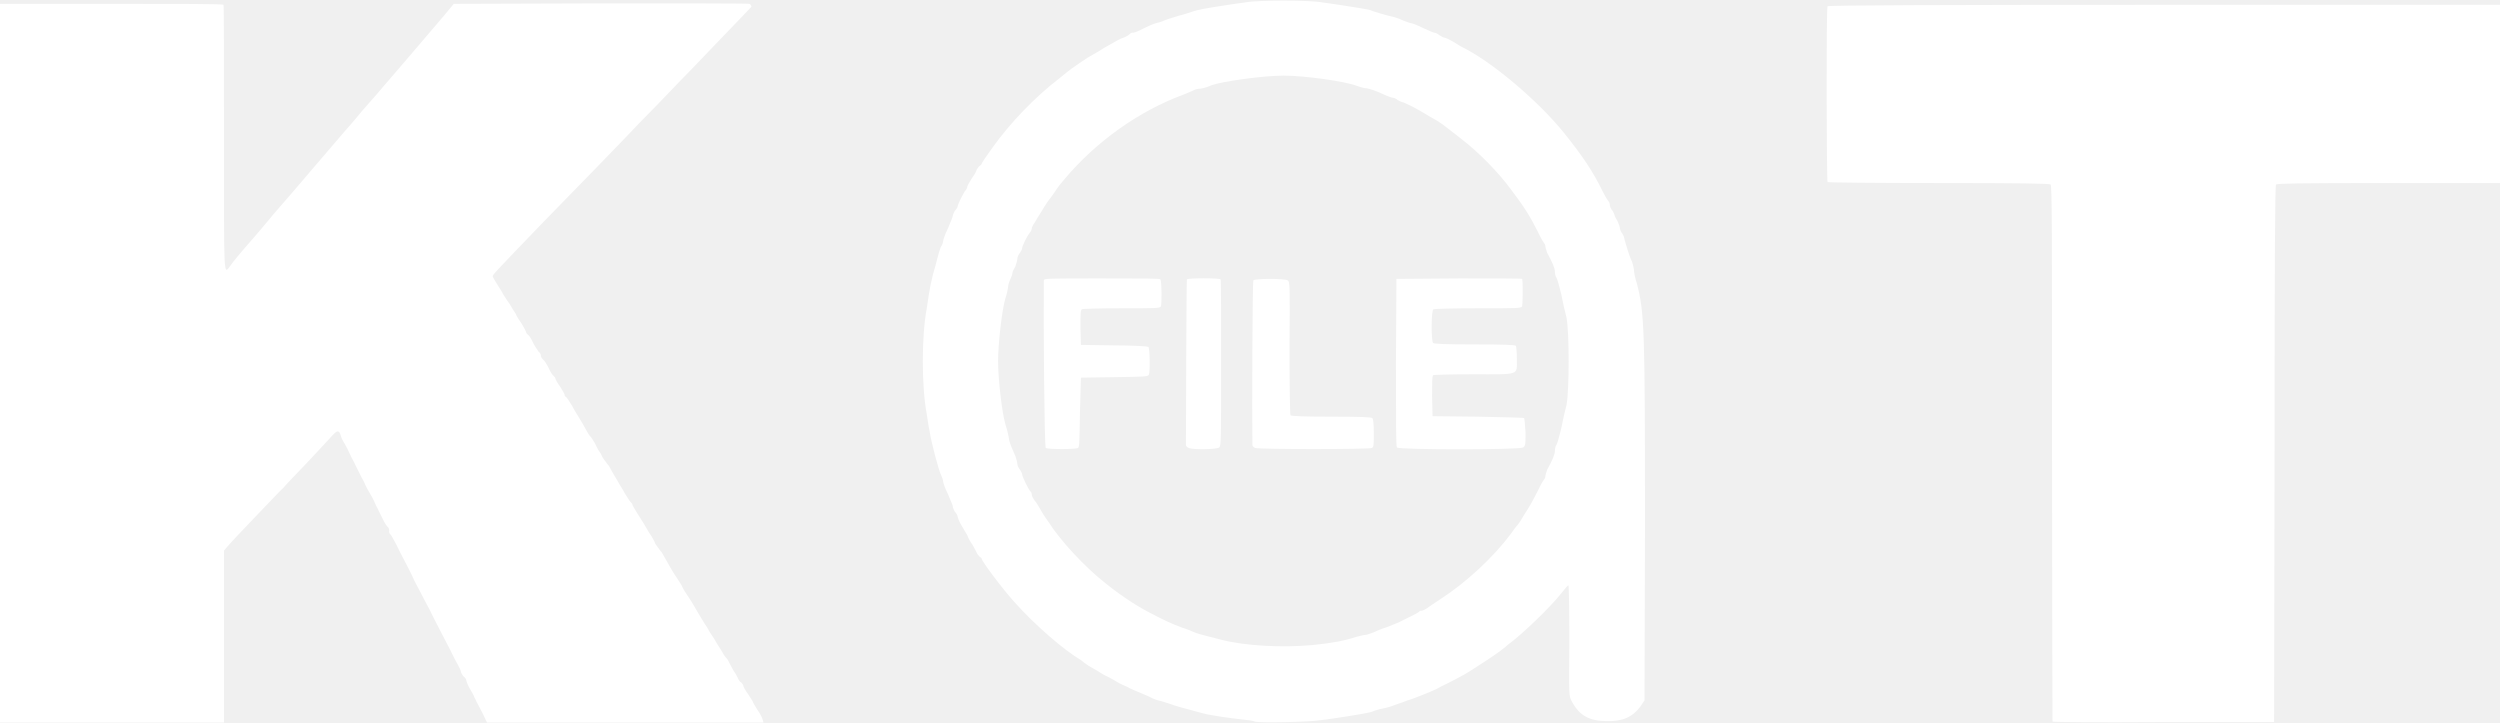
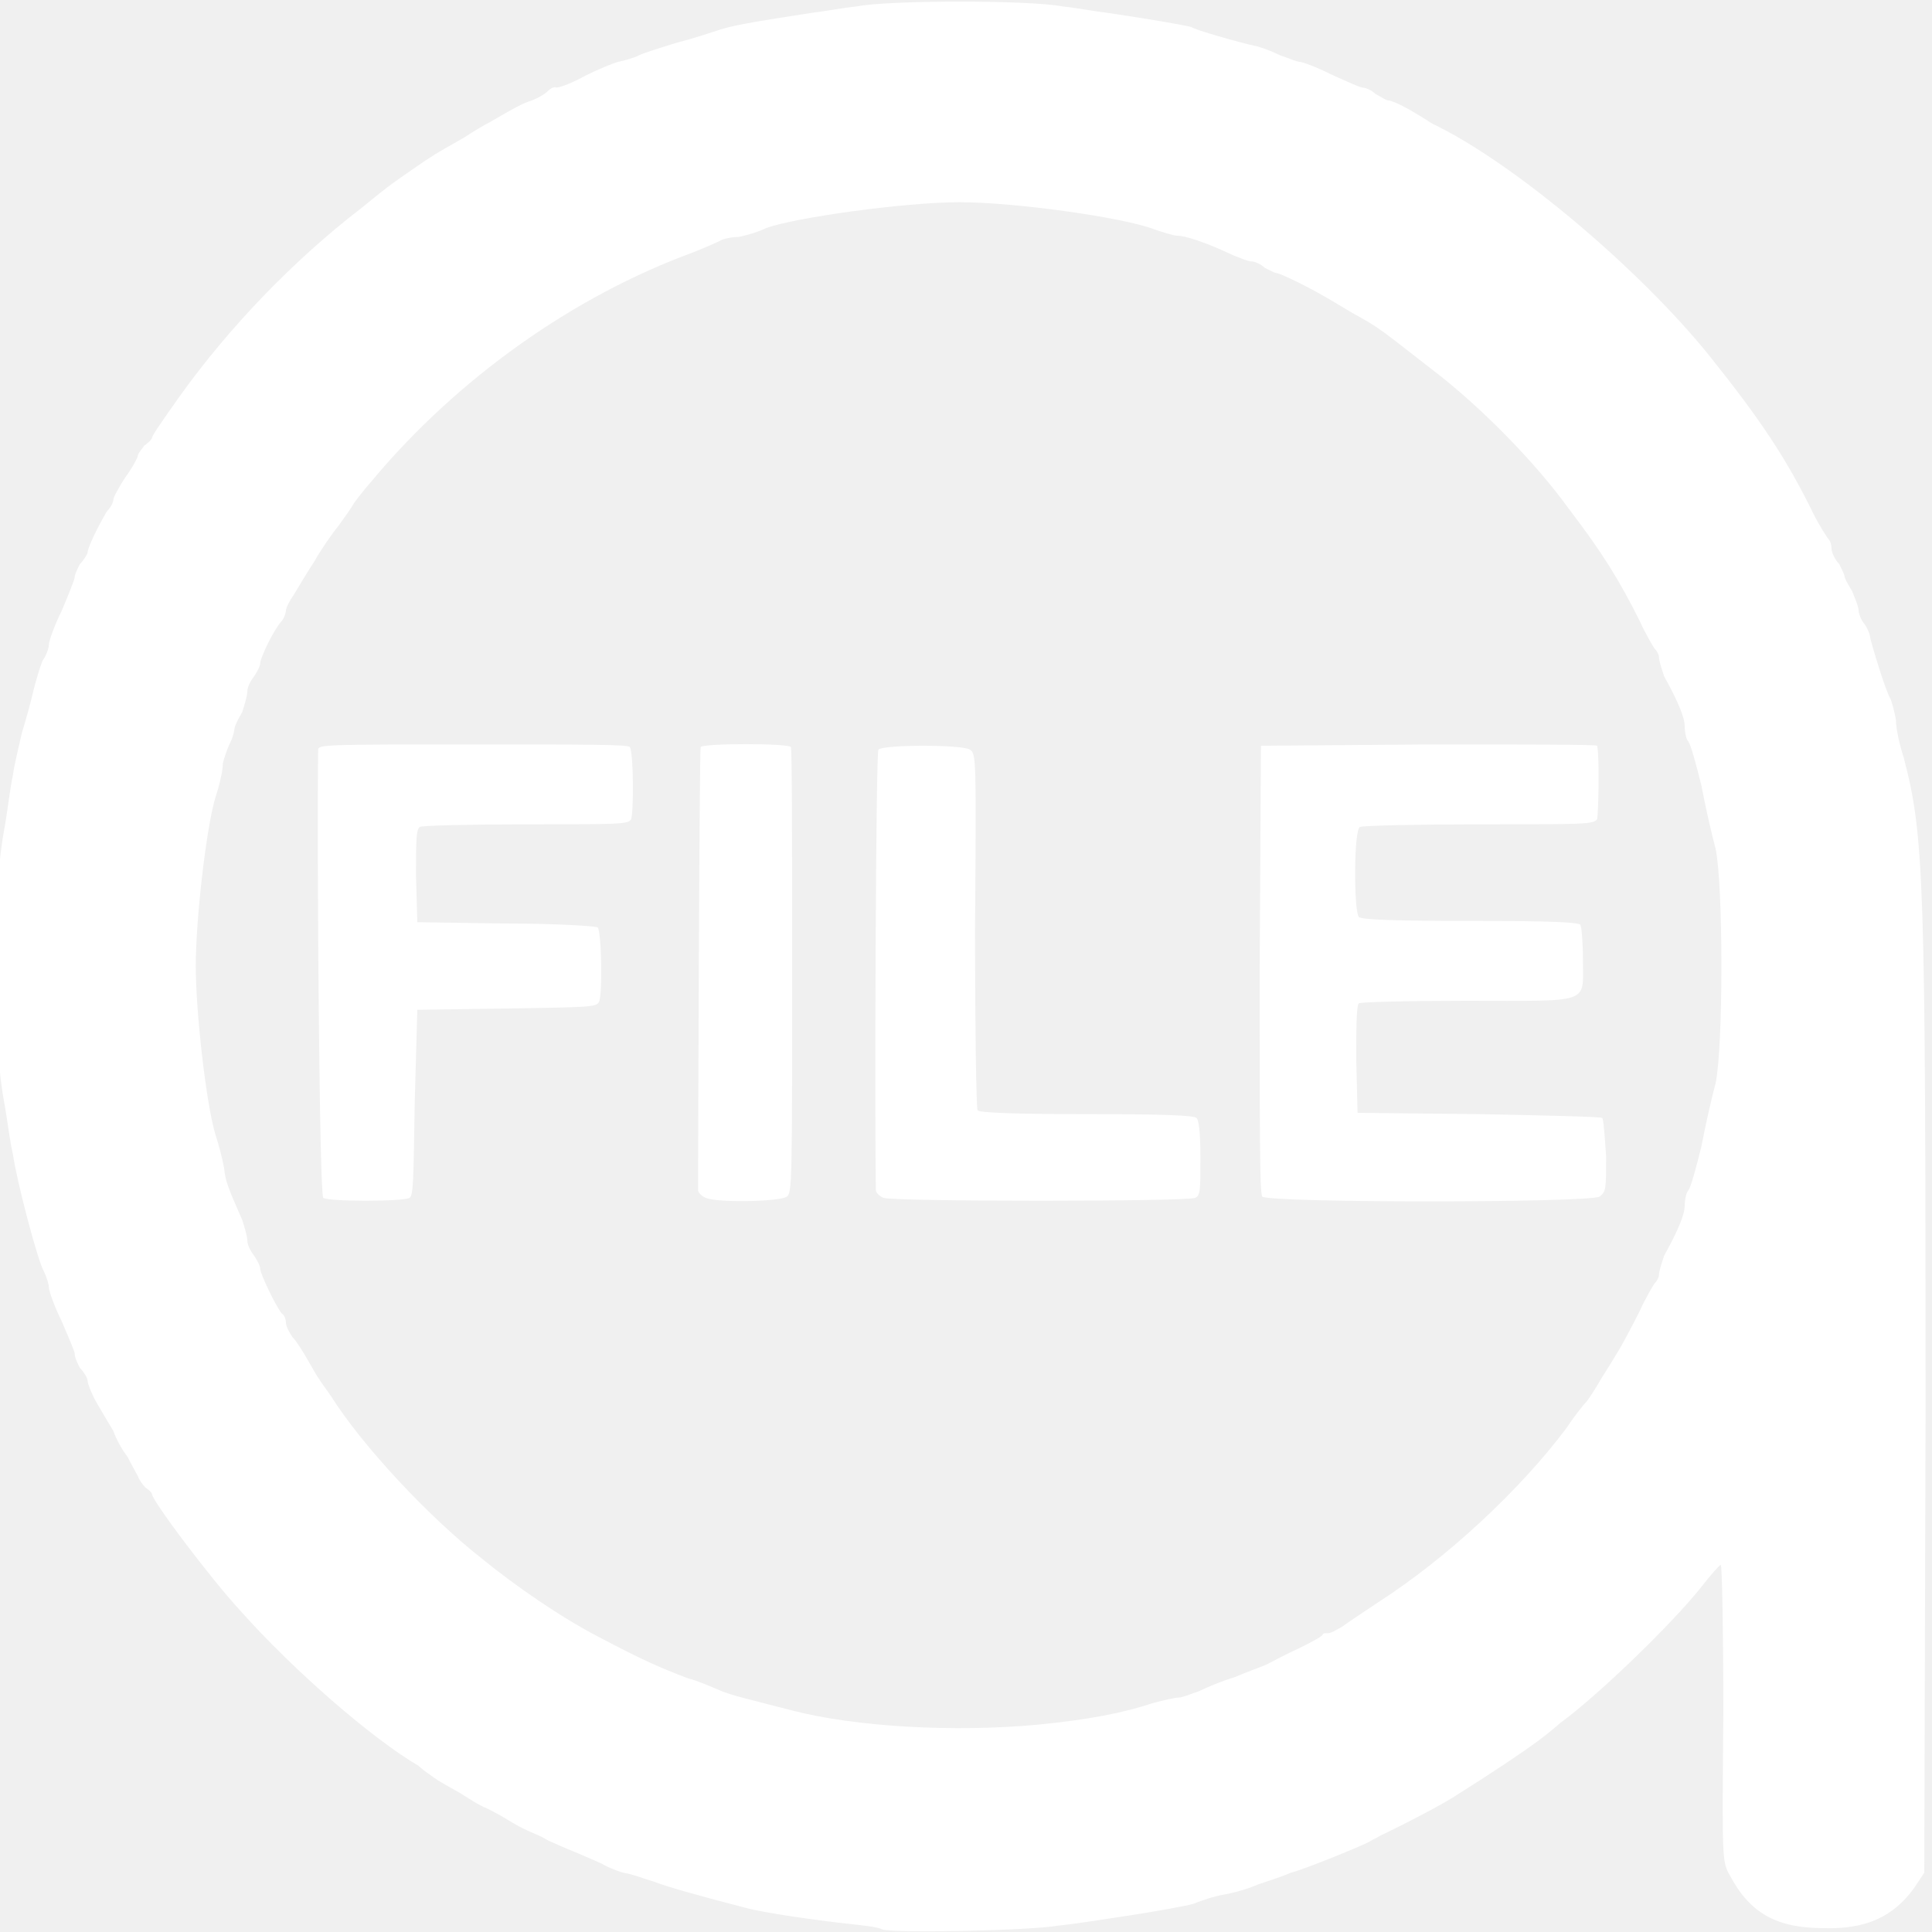
- <svg xmlns="http://www.w3.org/2000/svg" viewBox="0 0 519 150">
-   <path fill="#ffffff" d="M0 75.4L0 0.8L23.1 0.8C37.7 0.8 46.3 0.8 46.4 1C46.5 1.1 46.5 13.6 46.5 28.7C46.5 58.4 46.4 57 47.8 55.2C48.4 54.3 49.9 52.5 52.8 49.2C53.8 48 55.3 46.3 56.1 45.3C56.8 44.4 57.9 43.2 58.4 42.6C59.2 41.7 62.4 38 65.1 34.8C66.2 33.5 70.5 28.5 71.7 27.1C72.1 26.7 73 25.6 73.7 24.8C74.4 23.9 75.8 22.3 76.6 21.4C77.5 20.4 78.9 18.8 79.8 17.7C80.7 16.7 83.4 13.5 85.9 10.6C88.3 7.8 91.2 4.4 92.3 3.1L94.2 0.8L124.7 0.7C141.4 0.7 155.3 0.7 155.6 0.8C155.8 0.9 156 1.2 156 1.4C155.9 1.5 152.8 4.8 149.1 8.6C145.4 12.5 141.9 16.1 141.2 16.8C140.6 17.4 138.4 19.7 136.3 21.9C134.1 24.1 131.4 26.9 130.1 28.3C127.6 30.9 122.3 36.4 112.8 46.1C102.5 56.8 102.2 57.1 102.3 57.4C102.3 57.5 102.7 58.2 103.2 59C103.7 59.8 104.3 60.7 104.4 61C104.6 61.3 105.2 62.3 105.8 63.1C106.3 64 106.9 64.9 107.1 65.2C107.2 65.6 107.8 66.5 108.3 67.2C108.8 68 109.2 68.8 109.2 68.9C109.2 69.1 109.4 69.3 109.6 69.5C109.9 69.7 110.2 70.2 110.4 70.6C110.9 71.7 111.4 72.4 111.8 73C112.1 73.2 112.3 73.6 112.3 73.8C112.2 74 112.5 74.4 112.7 74.6C113 74.8 113.5 75.6 113.9 76.4C114.2 77.1 114.7 77.9 114.9 78C115.1 78.2 115.3 78.4 115.3 78.6C115.3 78.7 115.7 79.5 116.3 80.3C116.8 81.1 117.3 81.9 117.2 82C117.2 82.1 117.4 82.4 117.6 82.5C117.8 82.7 118.3 83.5 118.8 84.3C119.2 85.1 119.9 86.2 120.2 86.7C120.7 87.5 121.4 88.7 122.1 90C122.3 90.3 122.6 90.7 122.8 90.9C123 91.2 123.3 91.7 123.5 92C123.6 92.3 124 93 124.2 93.4C124.5 93.8 124.9 94.4 125 94.8C125.2 95.1 125.5 95.6 125.7 95.8C125.9 96.1 126.2 96.5 126.4 96.7C127.1 98 127.8 99.2 128.3 100C128.6 100.6 129.3 101.6 129.7 102.4C130.2 103.2 130.7 104 130.9 104.2C131.1 104.4 131.3 104.6 131.3 104.8C131.3 104.9 131.7 105.6 132.2 106.4C133.5 108.4 133.7 108.8 134.3 109.8C134.5 110.2 135 111 135.3 111.4C135.5 111.8 135.9 112.4 136 112.8C136.2 113.1 136.5 113.6 136.7 113.8C136.9 114.1 137.2 114.5 137.4 114.7C138.8 117.2 139.7 118.8 140.4 119.8C140.8 120.4 141.3 121.2 141.5 121.5C141.8 122.3 142.3 123 143.3 124.5C143.7 125.1 144.4 126.3 144.9 127.2C145.4 128.1 146.1 129.1 146.3 129.5C146.5 129.8 147 130.5 147.2 131C147.5 131.5 148 132.2 148.2 132.5C148.4 132.9 149 133.9 149.6 134.8C150.1 135.7 150.6 136.5 150.8 136.6C150.9 136.7 151.2 137.1 151.4 137.6C151.6 138 152 138.7 152.2 139.1C152.5 139.5 152.9 140.2 153.1 140.6C153.3 141.1 153.6 141.6 153.9 141.7C154.1 141.9 154.3 142.2 154.3 142.3C154.3 142.5 154.7 143.3 155.3 144.1C155.8 144.9 156.3 145.6 156.3 145.7C156.3 145.8 156.7 146.5 157.2 147.3C157.7 148 158.2 148.9 158.3 149.3L158.5 150L129.8 150L101.1 150L100.3 148.3C99.8 147.4 99.3 146.3 99.1 146C98.9 145.7 98.7 145.1 98.5 144.8C98.4 144.4 97.9 143.6 97.5 142.9C97.1 142.2 96.8 141.4 96.8 141.2C96.8 141 96.5 140.6 96.2 140.4C96 140.1 95.7 139.7 95.7 139.5C95.7 139.3 95.4 138.6 95 137.9C94.6 137.2 94.1 136.3 94 136C93.8 135.7 93.6 135.1 93.4 134.8C93.1 134.2 90 128.3 89.1 126.4C88.9 126.1 88.6 125.4 88.4 125.1C88.2 124.7 87.6 123.6 87.1 122.6C86.6 121.7 86.1 120.7 86 120.5C85.9 120.3 85.7 119.8 85.5 119.4C85.1 118.6 83.9 116.2 83.5 115.5C83.4 115.3 82.8 114.2 82.3 113.1C81.7 112 81.2 111 81 110.9C80.9 110.8 80.7 110.5 80.8 110.1C80.8 109.8 80.6 109.4 80.4 109.3C80.2 109.1 79.7 108.3 79.4 107.6C79 106.8 78.6 106 78.5 105.8C78.4 105.5 78.1 105.1 78 104.8C77.4 103.4 77.2 103.1 76.6 102.1C76.3 101.6 76 101 75.9 100.8C75.6 100 75.2 99.4 75 99C74.9 98.8 74.5 98 74.1 97.2C73.8 96.5 73.3 95.6 73.1 95.2C72.9 94.9 72.7 94.3 72.5 94C72.4 93.7 72 92.9 71.6 92.2C71.2 91.6 70.8 90.8 70.7 90.3C70.4 89.3 70 89.3 69 90.4C68.5 91 66.2 93.4 63.8 96C61.4 98.5 59.1 100.9 58.8 101.3C58.4 101.6 55.8 104.4 52.9 107.4C50 110.4 47.4 113.2 47.1 113.6L46.5 114.3L46.5 132.2L46.5 150L23.2 150L0 150L0 75.4ZM260.5 149.8C260.1 149.6 259.1 149.5 258.2 149.4C255.4 149.1 251.2 148.5 249.8 148.1C246.7 147.3 243.8 146.5 242.8 146.1C242.1 145.9 241.1 145.5 240.4 145.4C239.7 145.2 239.1 144.9 238.9 144.8C238.8 144.7 237.8 144.3 236.9 143.9C235.9 143.5 235 143.1 234.8 143C234.5 142.9 234.1 142.6 233.8 142.5C232.4 141.9 232.1 141.7 231.1 141.1C230.6 140.8 230 140.5 229.8 140.4C229.5 140.3 229.2 140.1 229 140C228.8 139.9 228.2 139.5 227.7 139.2C225.9 138.2 225.8 138.1 225.4 137.8C225.1 137.6 224.7 137.3 224.5 137.1C220.9 135 214.8 129.7 210.7 125.1C208.3 122.5 203.8 116.5 203.8 116C203.8 115.9 203.6 115.7 203.3 115.5C203.1 115.3 202.8 114.9 202.7 114.6C202.6 114.4 202.2 113.7 201.9 113.1C201.5 112.6 201 111.7 200.8 111.1C200.5 110.6 199.9 109.6 199.5 108.9C199.1 108.2 198.8 107.4 198.8 107.2C198.8 107 198.5 106.5 198.2 106.2C198 105.8 197.8 105.4 197.8 105.1C197.8 104.9 197.3 103.8 196.8 102.6C196.2 101.4 195.8 100.2 195.8 100C195.8 99.7 195.6 99.1 195.4 98.7C194.9 97.8 193.3 91.7 193 89.6C192.8 88.8 192.6 87.2 192.4 86C191.3 80.3 191.3 69.7 192.4 64C192.6 62.8 192.8 61.1 193 60.2C193.1 59.4 193.5 57.8 193.7 56.9C194 55.9 194.4 54.5 194.6 53.6C194.8 52.8 195.1 51.8 195.3 51.3C195.6 50.9 195.8 50.3 195.8 50C195.8 49.8 196.2 48.6 196.8 47.4C197.3 46.2 197.8 45 197.8 44.8C197.8 44.6 198 44.2 198.2 43.8C198.5 43.5 198.8 43 198.8 42.9C198.8 42.5 199.7 40.7 200.3 39.7C200.6 39.4 200.8 39 200.8 38.8C200.8 38.6 201.2 37.9 201.7 37.1C202.3 36.3 202.7 35.5 202.7 35.4C202.7 35.2 203 34.9 203.2 34.6C203.5 34.4 203.8 34.1 203.8 34C203.8 33.8 204.8 32.4 206 30.7C209.8 25.4 214.8 20.2 220 16.2C222.7 14 222.4 14.3 224.1 13.1C225.7 12 225.7 12 228 10.7C228.9 10.1 229.8 9.6 230 9.5C231.9 8.4 232.6 8 233.3 7.8C233.8 7.6 234.3 7.3 234.5 7.1C234.7 6.9 235 6.7 235.2 6.8C235.5 6.8 236.5 6.4 237.4 5.9C238.4 5.4 239.6 4.9 240 4.8C240.5 4.7 241.2 4.5 241.6 4.3C242 4.1 243.3 3.7 244.6 3.3C245.8 3 247.3 2.5 247.9 2.3C248.9 2 249.8 1.8 255 1C255.9 0.9 257.5 0.6 258.5 0.5C261 0 272 0 274.5 0.5C275.5 0.6 277.1 0.9 278 1C281.4 1.5 284.2 2 284.5 2.1C284.7 2.3 288.2 3.3 289.6 3.6C290 3.7 290.8 4 291.4 4.3C292 4.5 292.7 4.8 292.9 4.8C293.1 4.8 294.2 5.2 295.4 5.8C296.5 6.3 297.6 6.8 297.8 6.8C298 6.8 298.5 7 298.8 7.3C299.2 7.5 299.6 7.8 299.8 7.8C300 7.8 300.7 8.1 301.4 8.5C302.1 8.9 302.9 9.4 303.2 9.6C309.5 12.6 319.3 20.9 324.7 27.6C328.7 32.6 330.7 35.6 332.8 39.9C333.3 40.9 333.9 41.8 334 41.9C334.1 42 334.2 42.3 334.2 42.6C334.2 42.9 334.5 43.5 334.8 43.8C335 44.2 335.2 44.6 335.2 44.7C335.2 44.9 335.5 45.4 335.8 45.9C336 46.4 336.3 47.1 336.3 47.4C336.3 47.6 336.5 48.2 336.8 48.5C337 48.8 337.2 49.3 337.2 49.5C337.3 50 338.4 53.7 338.8 54.3C338.9 54.6 339.1 55.3 339.2 55.9C339.2 56.6 339.5 57.9 339.8 58.8C341.4 64.9 341.5 68.3 341.5 109.9L341.4 145.4L340.6 146.6C339 148.8 336.9 149.8 333.6 149.7C330 149.7 327.9 148.6 326.3 145.6C325.7 144.5 325.7 144.5 325.8 133C325.8 126.7 325.7 121.5 325.6 121.5C325.5 121.5 324.8 122.3 324.1 123.2C321.8 126.1 316 131.7 313.1 133.8C313 133.9 312.3 134.5 311.5 135.1C310.3 136 307.6 137.8 305.2 139.3C304.2 140 300.7 141.8 299.2 142.5C298.9 142.7 298.6 142.8 298.3 143C297.3 143.5 293.1 145.2 292.2 145.4C291.8 145.6 290.6 146 289.7 146.3C288.8 146.7 287.6 147 287 147.1C286.4 147.2 285.4 147.5 284.7 147.8C284 148 281.7 148.4 279.8 148.7C277.8 149 275.3 149.4 274.2 149.5C272 149.9 261.4 150.1 260.5 149.8ZM426.1 149.8C426.1 149.6 426 124.6 426 94C426 47 426 38.5 425.7 38.3C425.4 38.1 419.4 38 402.5 38C389.5 38 379.6 37.9 379.4 37.8C379.2 37.5 379.1 1.7 379.4 1.3C379.5 1.1 402.5 1 449.3 1L519 1L519 19.5L519 38L495.9 38C476.8 38 472.8 38.1 472.5 38.3C472.3 38.6 472.2 53.7 472.2 94.3L472.1 149.9L449.2 149.9C434.8 150 426.2 149.9 426.1 149.8ZM272.6 133.9C276.6 133.5 279.2 133 281.6 132.2C282.4 132 283.2 131.8 283.5 131.8C283.8 131.8 284.5 131.5 285.1 131.3C285.7 131 286.9 130.5 287.9 130.2C288.8 129.8 290 129.4 290.4 129.2C290.8 129 291.9 128.4 292.8 128C293.8 127.5 294.6 127.1 294.7 126.9C294.7 126.8 294.9 126.8 295.1 126.8C295.4 126.8 295.8 126.5 296.2 126.3C296.6 126 297.8 125.2 299 124.4C304.3 121 310 115.7 313.6 110.9C314.2 110 314.9 109.1 315.2 108.8C315.5 108.4 316 107.6 316.4 106.9C316.8 106.3 317.4 105.3 317.7 104.8C318 104.3 318.7 103 319.3 101.8C319.8 100.7 320.4 99.7 320.5 99.6C320.6 99.5 320.8 99.2 320.8 99C320.8 98.7 321 98.1 321.2 97.5C322.3 95.5 322.8 94.3 322.8 93.6C322.8 93.2 322.9 92.6 323.1 92.4C323.3 92.1 323.7 90.6 324.1 89C324.4 87.4 324.9 85.2 325.2 84.1C325.8 81.2 325.8 68.8 325.2 65.9C324.9 64.8 324.4 62.6 324.1 61C323.7 59.4 323.3 57.9 323.1 57.6C322.9 57.4 322.8 56.8 322.8 56.4C322.8 55.7 322.3 54.5 321.2 52.5C321 51.9 320.8 51.3 320.8 51C320.8 50.8 320.6 50.5 320.5 50.4C320.4 50.3 319.8 49.3 319.3 48.2C317.7 45 316.4 42.9 313.8 39.5C311.2 35.9 307 31.6 303.2 28.7C299.2 25.6 299.2 25.5 297 24.3C296 23.7 295 23.1 294.8 23C293.8 22.4 291.4 21.2 291.1 21.2C291 21.2 290.6 21 290.2 20.8C289.9 20.5 289.4 20.3 289.2 20.3C288.9 20.3 288.2 20 287.7 19.8C285.6 18.8 284 18.3 283.4 18.3C283.1 18.3 282.2 18 281.6 17.8C279.3 16.9 270.9 15.7 266.5 15.7C262.2 15.7 253.7 16.9 251.5 17.7C250.9 18 249.9 18.3 249.3 18.4C248.7 18.4 248 18.6 247.9 18.7C247.7 18.8 246.8 19.2 245.8 19.6C236.5 23 227.5 29.4 220.9 37.3C220.2 38.1 219.5 39 219.4 39.2C219.3 39.4 218.8 40.1 218.3 40.8C217.8 41.4 216.9 42.7 216.4 43.6C215.8 44.5 215.1 45.7 214.8 46.2C214.5 46.6 214.2 47.2 214.2 47.4C214.2 47.5 214.1 48 213.8 48.3C213.2 49 212.2 51.1 212.2 51.5C212.2 51.7 212 52.1 211.8 52.4C211.5 52.8 211.2 53.3 211.2 53.7C211.2 54 211 54.7 210.8 55.3C210.5 55.8 210.2 56.4 210.2 56.6C210.2 56.7 210.1 57.2 209.9 57.6C209.7 58 209.4 58.8 209.3 59.3C209.3 59.9 209 61.1 208.7 62C208 64.4 207.2 71.4 207.2 75C207.2 78.6 208 85.6 208.7 88C209 88.9 209.3 90.1 209.4 90.7C209.5 91.7 209.7 92.2 210.8 94.7C211 95.3 211.2 96 211.2 96.3C211.2 96.7 211.5 97.2 211.8 97.6C212 97.9 212.2 98.3 212.2 98.5C212.2 98.9 213.5 101.6 213.9 102C214.1 102.1 214.2 102.5 214.2 102.7C214.2 103 214.5 103.5 214.7 103.8C215 104.1 215.5 104.9 215.9 105.6C216.3 106.3 216.7 107 216.8 107.1C216.9 107.3 217.3 107.8 217.7 108.4C220.1 112.2 225.2 117.7 229.4 121C232.1 123.2 235.6 125.6 238.5 127.1C241.9 128.9 243.3 129.5 245.4 130.3C246.2 130.5 247.3 131 247.8 131.2C248.2 131.4 249.2 131.7 250 131.9C250.8 132.1 252.3 132.5 253.5 132.8C258.5 134.1 266.2 134.5 272.6 133.9ZM217.1 93C216.8 92.9 216.6 66.2 216.7 58.2C216.7 57.8 217.5 57.8 228.7 57.8C237.6 57.8 240.8 57.8 240.9 58C241.2 58.5 241.2 63.1 241 63.6C240.8 64 240.1 64 232.8 64C228.4 64 224.7 64.1 224.6 64.2C224.3 64.4 224.3 65.3 224.3 68L224.4 71.6L231.2 71.7C235.2 71.7 238.2 71.9 238.4 72C238.7 72.3 238.8 77.2 238.5 77.8C238.3 78.2 237.6 78.2 231.3 78.3L224.4 78.4L224.2 85.6C224.1 91.6 224.1 92.8 223.8 93C223.3 93.3 217.5 93.3 217.1 93ZM246.8 93C246.5 92.9 246.2 92.6 246.2 92.4C246.2 88.7 246.3 58.2 246.4 58C246.6 57.7 253.2 57.7 253.4 58C253.5 58.1 253.5 66 253.5 75.4C253.5 91.5 253.5 92.6 253.1 92.9C252.6 93.3 247.7 93.4 246.8 93ZM260.6 93C260.3 92.9 260 92.6 260 92.4C259.9 86 260 58.4 260.2 58.2C260.6 57.8 266.7 57.8 267.3 58.2C267.8 58.5 267.8 58.9 267.7 72.3C267.7 79.8 267.8 86.1 267.9 86.2C268 86.4 271 86.5 276.3 86.5C282.5 86.5 284.7 86.6 284.9 86.8C285.1 87 285.2 88.1 285.2 89.9C285.2 92.4 285.2 92.8 284.8 93C284.2 93.3 261.4 93.3 260.6 93ZM290 92.9C289.8 92.7 289.8 87.6 289.8 75.2L289.9 57.9L302.9 57.8C310.1 57.8 316 57.8 316 57.9C316.2 58.7 316.1 63.2 316 63.6C315.7 64 315.1 64 306.9 64C302 64 297.9 64.1 297.6 64.2C297.1 64.3 297.1 70.7 297.5 71.2C297.8 71.4 300 71.5 306.2 71.5C312.5 71.5 314.5 71.6 314.7 71.8C314.8 72 314.9 73.2 314.9 74.6C314.9 78 315.6 77.7 305.8 77.7C301.3 77.7 297.6 77.8 297.5 77.9C297.3 78.1 297.3 80 297.3 82.3L297.4 86.4L306.8 86.5C312 86.6 316.3 86.7 316.4 86.8C316.5 86.9 316.6 88.3 316.7 89.8C316.7 92.3 316.7 92.5 316.2 92.9C315.4 93.4 290.5 93.4 290 92.9Z" />
+ <svg xmlns="http://www.w3.org/2000/svg" viewBox="192 0 150 150">
+   <path fill="#ffffff" d="M 260.5,149.8 C 260.1,149.6 259.1,149.5 258.2,149.4 C 255.4,149.1 251.2,148.5 249.8,148.1 C 246.7,147.3 243.8,146.5 242.8,146.1 C 242.1,145.9 241.1,145.5 240.4,145.4 C 239.7,145.2 239.1,144.9 238.9,144.8 C 238.8,144.7 237.8,144.3 236.9,143.9 C 235.9,143.5 235,143.1 234.8,143 C 234.5,142.9 234.1,142.6 233.8,142.5 C 232.4,141.9 232.1,141.7 231.1,141.1 C 230.6,140.8 230,140.5 229.8,140.4 C 229.5,140.3 229.2,140.1 229,140 C 228.8,139.9 228.2,139.5 227.7,139.2 C 225.9,138.2 225.8,138.1 225.4,137.8 C 225.1,137.6 224.7,137.3 224.5,137.1 C 220.9,135 214.8,129.7 210.7,125.1 C 208.3,122.5 203.8,116.5 203.8,116 C 203.8,115.9 203.6,115.7 203.3,115.5 C 203.1,115.3 202.8,114.9 202.7,114.6 C 202.6,114.4 202.2,113.7 201.9,113.1 C 201.5,112.6 201,111.7 200.8,111.1 C 200.5,110.6 199.9,109.6 199.5,108.9 C 199.1,108.2 198.8,107.4 198.8,107.2 C 198.8,107 198.5,106.5 198.2,106.2 C 198,105.8 197.8,105.4 197.8,105.1 C 197.8,104.9 197.3,103.8 196.8,102.6 C 196.2,101.4 195.8,100.2 195.8,100 C 195.8,99.7 195.6,99.1 195.4,98.7 C 194.9,97.8 193.3,91.7 193,89.6 C 192.8,88.8 192.6,87.2 192.4,86 C 191.3,80.3 191.3,69.7 192.4,64 C 192.6,62.8 192.8,61.1 193,60.2 C 193.1,59.4 193.5,57.8 193.7,56.9 C 194,55.9 194.4,54.5 194.6,53.6 C 194.8,52.8 195.1,51.8 195.3,51.3 C 195.6,50.9 195.8,50.3 195.8,50 C 195.8,49.8 196.2,48.6 196.8,47.4 C 197.3,46.2 197.8,45 197.8,44.8 C 197.8,44.6 198,44.2 198.2,43.8 C 198.5,43.5 198.8,43 198.8,42.9 C 198.8,42.5 199.7,40.7 200.3,39.7 C 200.6,39.4 200.8,39 200.8,38.8 C 200.8,38.6 201.2,37.9 201.7,37.1 C 202.3,36.3 202.7,35.5 202.7,35.4 C 202.7,35.2 203,34.9 203.2,34.6 C 203.5,34.4 203.8,34.1 203.8,34 C 203.8,33.8 204.8,32.4 206,30.7 C 209.8,25.4 214.8,20.2 220,16.2 C 222.7,14 222.4,14.3 224.1,13.1 C 225.7,12 225.7,12 228,10.7 C 228.9,10.1 229.8,9.6 230,9.5 C 231.9,8.4 232.6,8 233.3,7.8 C 233.8,7.6 234.3,7.3 234.5,7.1 C 234.7,6.9 235,6.7 235.2,6.8 C 235.5,6.8 236.5,6.4 237.4,5.9 C 238.4,5.4 239.6,4.9 240,4.8 C 240.5,4.7 241.2,4.5 241.6,4.3 C 242,4.1 243.3,3.7 244.6,3.3 C 245.8,3 247.3,2.5 247.9,2.3 C 248.9,2 249.8,1.8 255,1 C 255.9,0.9 257.5,0.6 258.5,0.5 C 261,0 272,0 274.5,0.5 C 275.5,0.6 277.1,0.9 278,1 C 281.4,1.5 284.2,2 284.5,2.1 C 284.7,2.3 288.2,3.3 289.6,3.6 C 290,3.7 290.8,4 291.4,4.3 C 292,4.5 292.7,4.8 292.9,4.8 C 293.1,4.8 294.2,5.2 295.4,5.8 C 296.5,6.3 297.6,6.8 297.8,6.8 C 298,6.8 298.5,7 298.8,7.3 C 299.2,7.5 299.6,7.8 299.8,7.8 C 300,7.8 300.7,8.1 301.4,8.5 C 302.1,8.9 302.9,9.4 303.2,9.6 C 309.5,12.6 319.3,20.9 324.7,27.6 C 328.7,32.6 330.7,35.6 332.8,39.9 C 333.3,40.9 333.9,41.8 334,41.9 C 334.1,42 334.2,42.3 334.2,42.6 C 334.2,42.9 334.5,43.5 334.8,43.8 C 335,44.2 335.2,44.6 335.2,44.7 C 335.2,44.9 335.5,45.4 335.8,45.9 C 336,46.4 336.3,47.1 336.3,47.4 C 336.3,47.6 336.5,48.2 336.8,48.5 C 337,48.8 337.2,49.3 337.2,49.5 C 337.3,50 338.4,53.7 338.8,54.3 C 338.9,54.6 339.1,55.3 339.2,55.9 C 339.2,56.6 339.5,57.9 339.8,58.8 C 341.4,64.9 341.5,68.3 341.5,109.9 L 341.4,145.4 L 340.6,146.6 C 339,148.8 336.9,149.8 333.6,149.7 C 330,149.7 327.9,148.6 326.3,145.6 C 325.7,144.5 325.7,144.5 325.8,133 C 325.8,126.7 325.7,121.5 325.6,121.5 C 325.5,121.5 324.8,122.3 324.1,123.2 C 321.8,126.1 316,131.7 313.1,133.8 C 313,133.9 312.3,134.5 311.5,135.1 C 310.3,136 307.6,137.8 305.2,139.3 C 304.2,140 300.7,141.8 299.2,142.5 C 298.9,142.7 298.6,142.8 298.3,143 C 297.3,143.5 293.1,145.2 292.2,145.4 C 291.8,145.6 290.6,146 289.7,146.3 C 288.8,146.7 287.6,147 287,147.1 C 286.4,147.2 285.4,147.5 284.7,147.8 C 284,148 281.7,148.4 279.8,148.7 C 277.8,149 275.3,149.4 274.2,149.5 C 272,149.9 261.4,150.1 260.5,149.8 Z M 272.6,133.9 C 276.6,133.5 279.2,133 281.6,132.2 C 282.4,132 283.2,131.8 283.5,131.8 C 283.8,131.8 284.5,131.5 285.1,131.3 C 285.7,131 286.9,130.5 287.9,130.2 C 288.8,129.8 290,129.4 290.4,129.2 C 290.8,129 291.9,128.4 292.8,128 C 293.8,127.5 294.6,127.1 294.7,126.9 C 294.7,126.8 294.9,126.8 295.1,126.8 C 295.4,126.8 295.8,126.5 296.2,126.3 C 296.6,126 297.8,125.2 299,124.4 C 304.3,121 310,115.7 313.6,110.9 C 314.2,110 314.9,109.1 315.2,108.8 C 315.5,108.4 316,107.6 316.4,106.9 C 316.8,106.3 317.4,105.3 317.7,104.8 C 318,104.3 318.7,103 319.3,101.8 C 319.8,100.7 320.4,99.7 320.5,99.6 C 320.6,99.5 320.8,99.2 320.8,99 C 320.8,98.7 321,98.1 321.2,97.5 C 322.3,95.5 322.8,94.3 322.8,93.6 C 322.8,93.2 322.9,92.6 323.1,92.4 C 323.3,92.1 323.7,90.6 324.1,89 C 324.4,87.4 324.9,85.2 325.2,84.1 C 325.8,81.2 325.8,68.8 325.2,65.9 C 324.9,64.8 324.4,62.6 324.1,61 C 323.7,59.4 323.3,57.9 323.1,57.6 C 322.9,57.4 322.8,56.8 322.8,56.4 C 322.8,55.7 322.3,54.5 321.2,52.5 C 321,51.9 320.8,51.3 320.8,51 C 320.8,50.8 320.6,50.5 320.5,50.4 C 320.4,50.3 319.8,49.3 319.3,48.2 C 317.7,45 316.4,42.9 313.8,39.5 C 311.2,35.9 307,31.6 303.2,28.7 C 299.2,25.6 299.2,25.5 297,24.3 C 296,23.7 295,23.1 294.8,23 C 293.8,22.4 291.4,21.2 291.1,21.2 C 291,21.2 290.6,21 290.2,20.8 C 289.9,20.5 289.4,20.3 289.2,20.3 C 288.9,20.3 288.2,20 287.7,19.8 C 285.6,18.8 284,18.3 283.4,18.3 C 283.1,18.3 282.2,18 281.6,17.8 C 279.3,16.9 270.9,15.7 266.5,15.7 C 262.2,15.7 253.7,16.9 251.5,17.7 C 250.9,18 249.9,18.3 249.3,18.4 C 248.7,18.4 248,18.6 247.9,18.7 C 247.7,18.8 246.8,19.2 245.8,19.6 C 236.5,23 227.5,29.4 220.9,37.3 C 220.2,38.1 219.5,39 219.4,39.2 C 219.3,39.4 218.8,40.1 218.3,40.8 C 217.8,41.4 216.9,42.7 216.4,43.6 C 215.8,44.5 215.1,45.7 214.8,46.2 C 214.5,46.6 214.2,47.2 214.2,47.4 C 214.2,47.5 214.1,48 213.8,48.3 C 213.2,49 212.2,51.1 212.2,51.5 C 212.2,51.7 212,52.1 211.8,52.4 C 211.5,52.8 211.2,53.3 211.2,53.7 C 211.2,54 211,54.7 210.8,55.3 C 210.5,55.8 210.2,56.4 210.2,56.6 C 210.2,56.7 210.1,57.2 209.9,57.6 C 209.7,58 209.4,58.8 209.3,59.3 C 209.3,59.9 209,61.1 208.7,62 C 208,64.4 207.2,71.4 207.2,75 C 207.2,78.6 208,85.6 208.7,88 C 209,88.9 209.3,90.1 209.4,90.7 C 209.5,91.7 209.7,92.2 210.8,94.7 C 211,95.3 211.2,96 211.2,96.3 C 211.2,96.7 211.5,97.2 211.8,97.6 C 212,97.9 212.2,98.3 212.2,98.5 C 212.2,98.9 213.5,101.6 213.9,102 C 214.1,102.1 214.2,102.5 214.2,102.7 C 214.2,103 214.5,103.5 214.7,103.8 C 215,104.1 215.5,104.9 215.9,105.6 C 216.3,106.3 216.7,107 216.8,107.1 C 216.9,107.3 217.3,107.8 217.7,108.4 C 220.1,112.2 225.2,117.7 229.4,121 C 232.1,123.2 235.6,125.6 238.5,127.1 C 241.9,128.9 243.3,129.5 245.4,130.3 C 246.2,130.5 247.3,131 247.8,131.2 C 248.2,131.4 249.2,131.7 250,131.9 C 250.8,132.1 252.3,132.5 253.5,132.8 C 258.5,134.1 266.2,134.5 272.6,133.9 Z M 217.1,93 C 216.8,92.9 216.6,66.2 216.7,58.2 C 216.7,57.8 217.5,57.8 228.7,57.8 C 237.6,57.8 240.8,57.8 240.9,58 C 241.2,58.5 241.2,63.1 241,63.6 C 240.8,64 240.1,64 232.8,64 C 228.4,64 224.7,64.1 224.6,64.2 C 224.3,64.4 224.3,65.3 224.3,68 L 224.4,71.6 L 231.2,71.7 C 235.2,71.7 238.2,71.9 238.4,72 C 238.7,72.3 238.8,77.2 238.5,77.8 C 238.3,78.2 237.6,78.2 231.3,78.3 L 224.4,78.4 L 224.2,85.6 C 224.1,91.6 224.1,92.8 223.8,93 C 223.3,93.3 217.5,93.3 217.1,93 Z M 246.8,93 C 246.5,92.9 246.2,92.6 246.2,92.4 C 246.2,88.7 246.3,58.2 246.4,58 C 246.6,57.7 253.2,57.7 253.4,58 C 253.5,58.1 253.5,66 253.5,75.4 C 253.5,91.5 253.5,92.6 253.1,92.9 C 252.6,93.3 247.7,93.4 246.8,93 Z M 260.6,93 C 260.3,92.9 260,92.6 260,92.4 C 259.9,86 260,58.4 260.2,58.2 C 260.6,57.8 266.7,57.8 267.3,58.2 C 267.8,58.5 267.8,58.9 267.7,72.3 C 267.7,79.8 267.8,86.1 267.9,86.2 C 268,86.4 271,86.5 276.3,86.5 C 282.5,86.5 284.7,86.6 284.9,86.8 C 285.1,87 285.2,88.1 285.2,89.9 C 285.2,92.4 285.2,92.8 284.8,93 C 284.2,93.3 261.4,93.3 260.6,93 Z M 290,92.9 C 289.8,92.7 289.8,87.6 289.8,75.2 L 289.9,57.9 L 302.9,57.8 C 310.1,57.8 316,57.8 316,57.9 C 316.2,58.7 316.1,63.2 316,63.6 C 315.7,64 315.1,64 306.9,64 C 302,64 297.9,64.1 297.6,64.2 C 297.1,64.3 297.1,70.7 297.5,71.2 C 297.8,71.4 300,71.5 306.2,71.5 C 312.5,71.5 314.5,71.6 314.7,71.8 C 314.8,72 314.9,73.2 314.9,74.6 C 314.9,78 315.6,77.7 305.8,77.7 C 301.3,77.7 297.6,77.8 297.5,77.9 C 297.3,78.1 297.3,80 297.3,82.3 L 297.4,86.4 L 306.8,86.5 C 312,86.6 316.3,86.7 316.4,86.8 C 316.5,86.9 316.6,88.3 316.7,89.8 C 316.7,92.3 316.7,92.5 316.2,92.9 C 315.4,93.4 290.5,93.4 290,92.9 Z" />
</svg>
